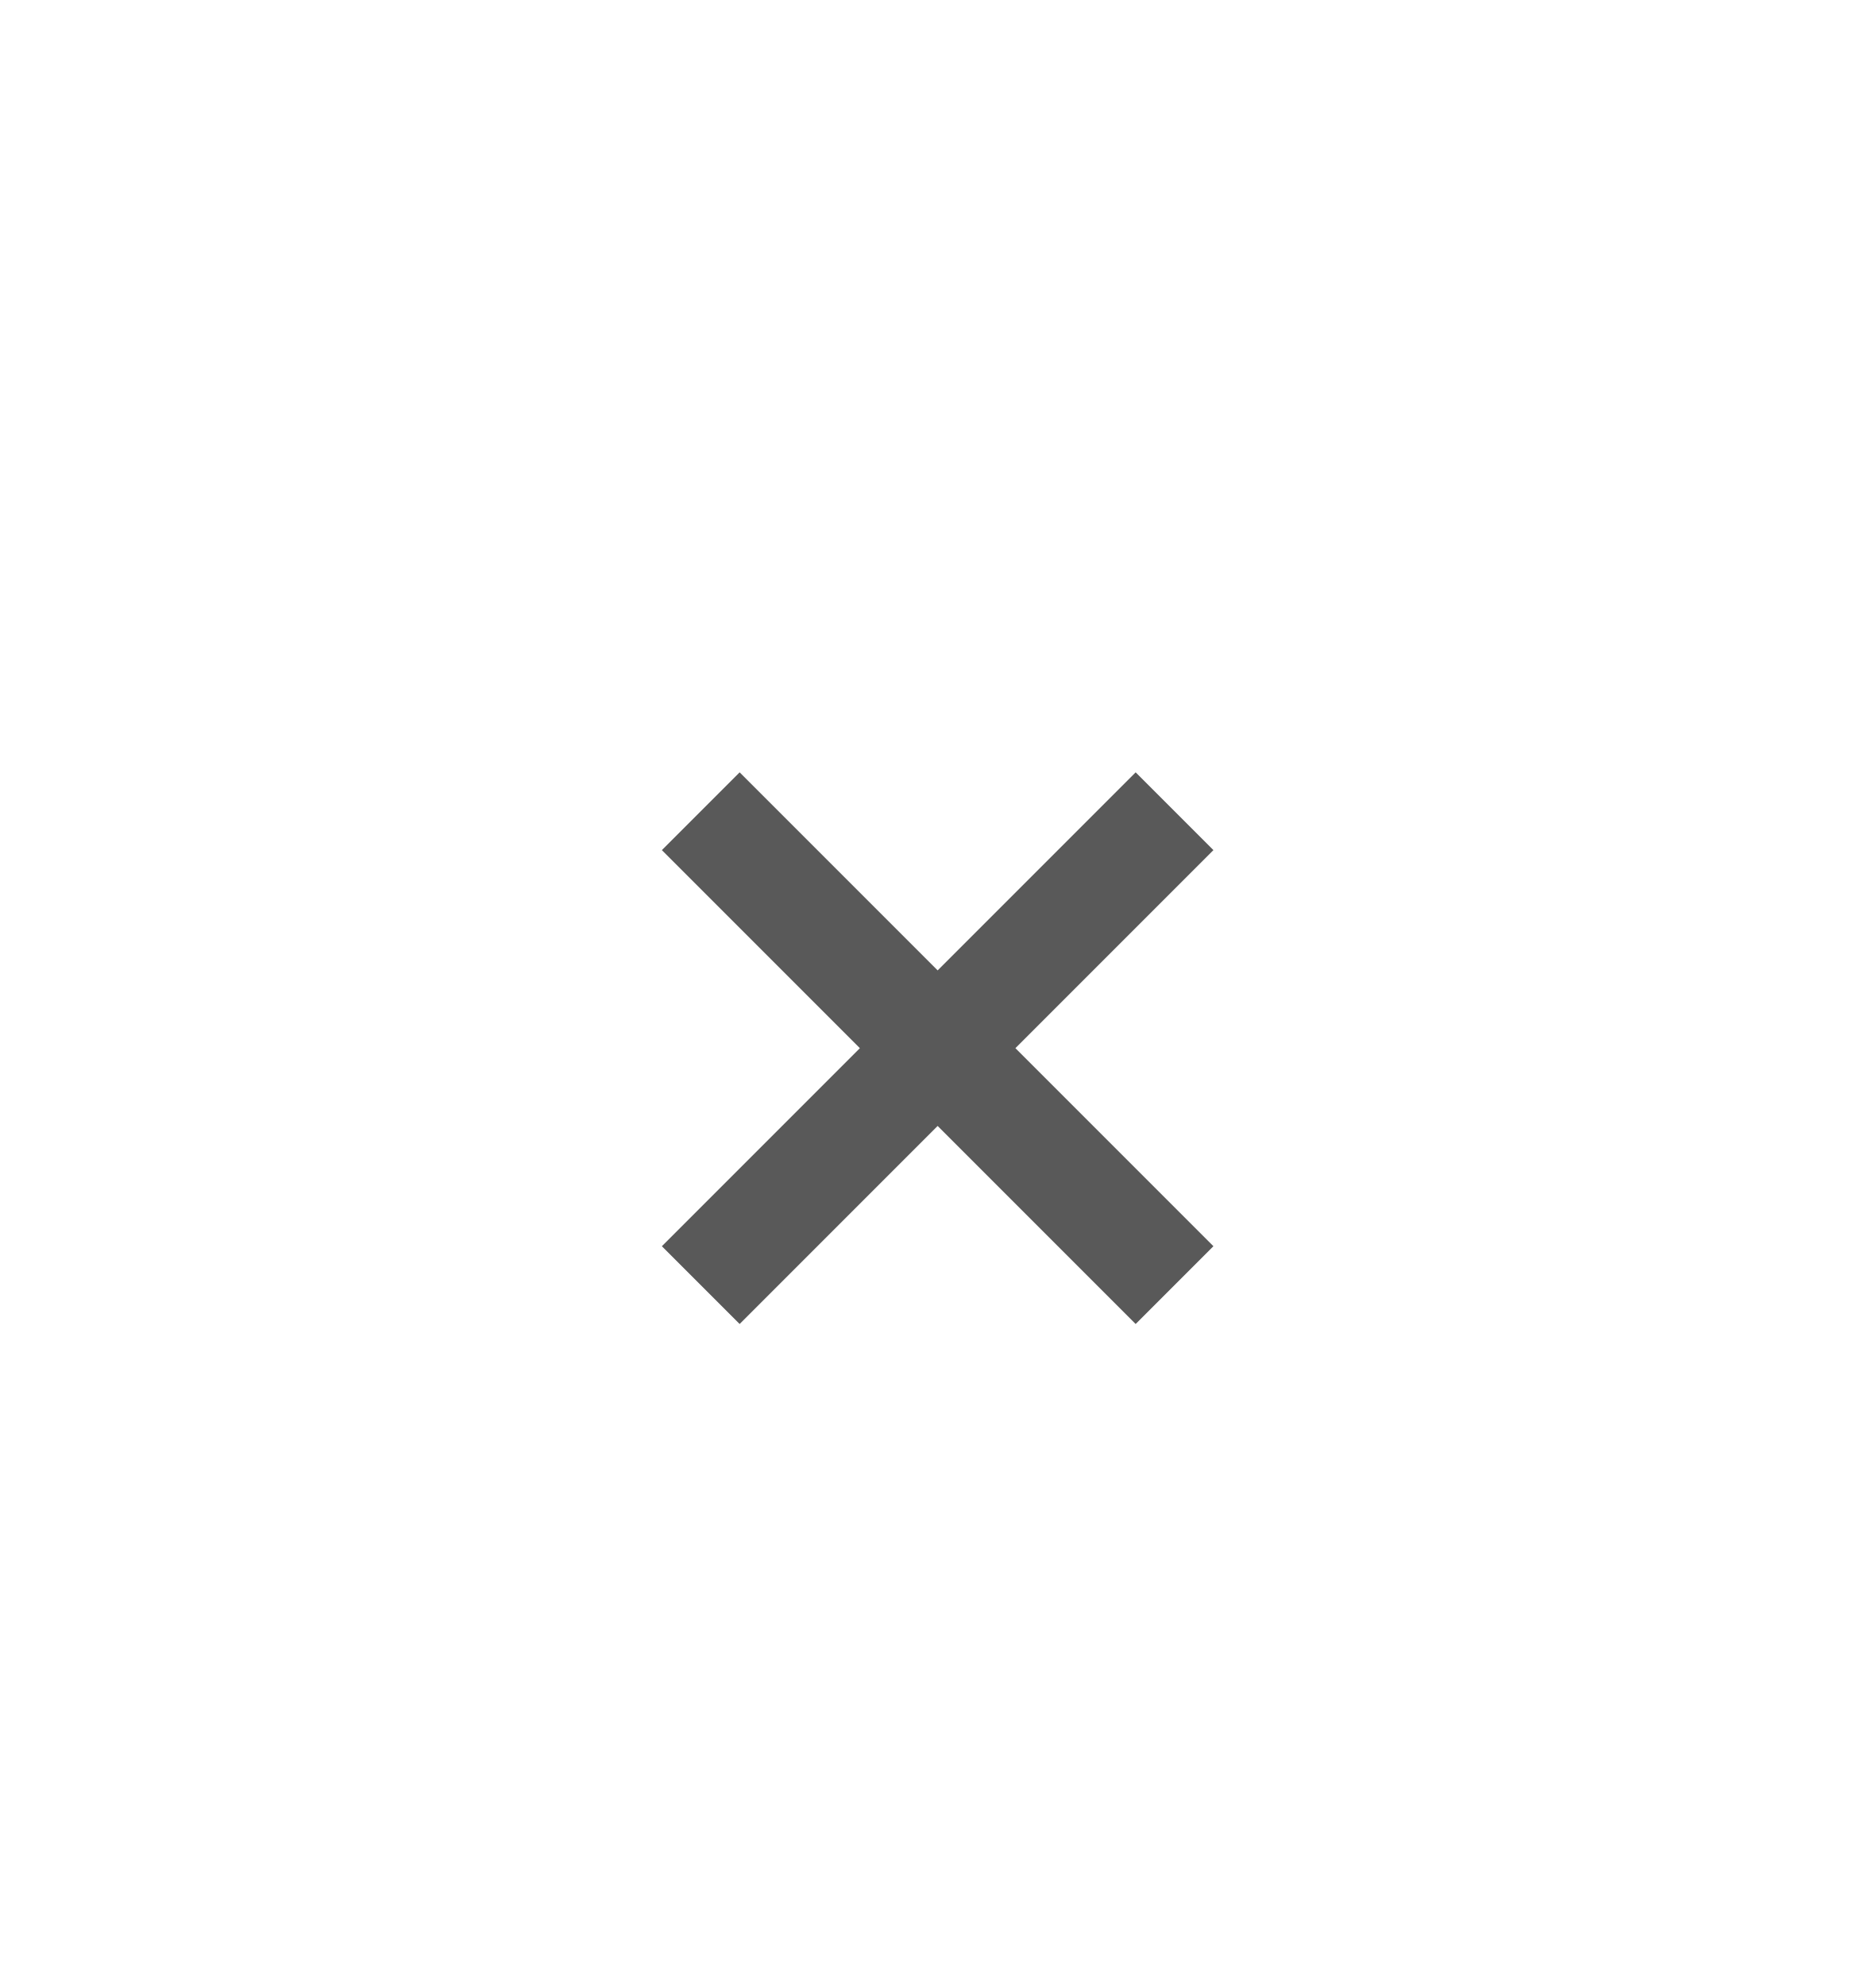
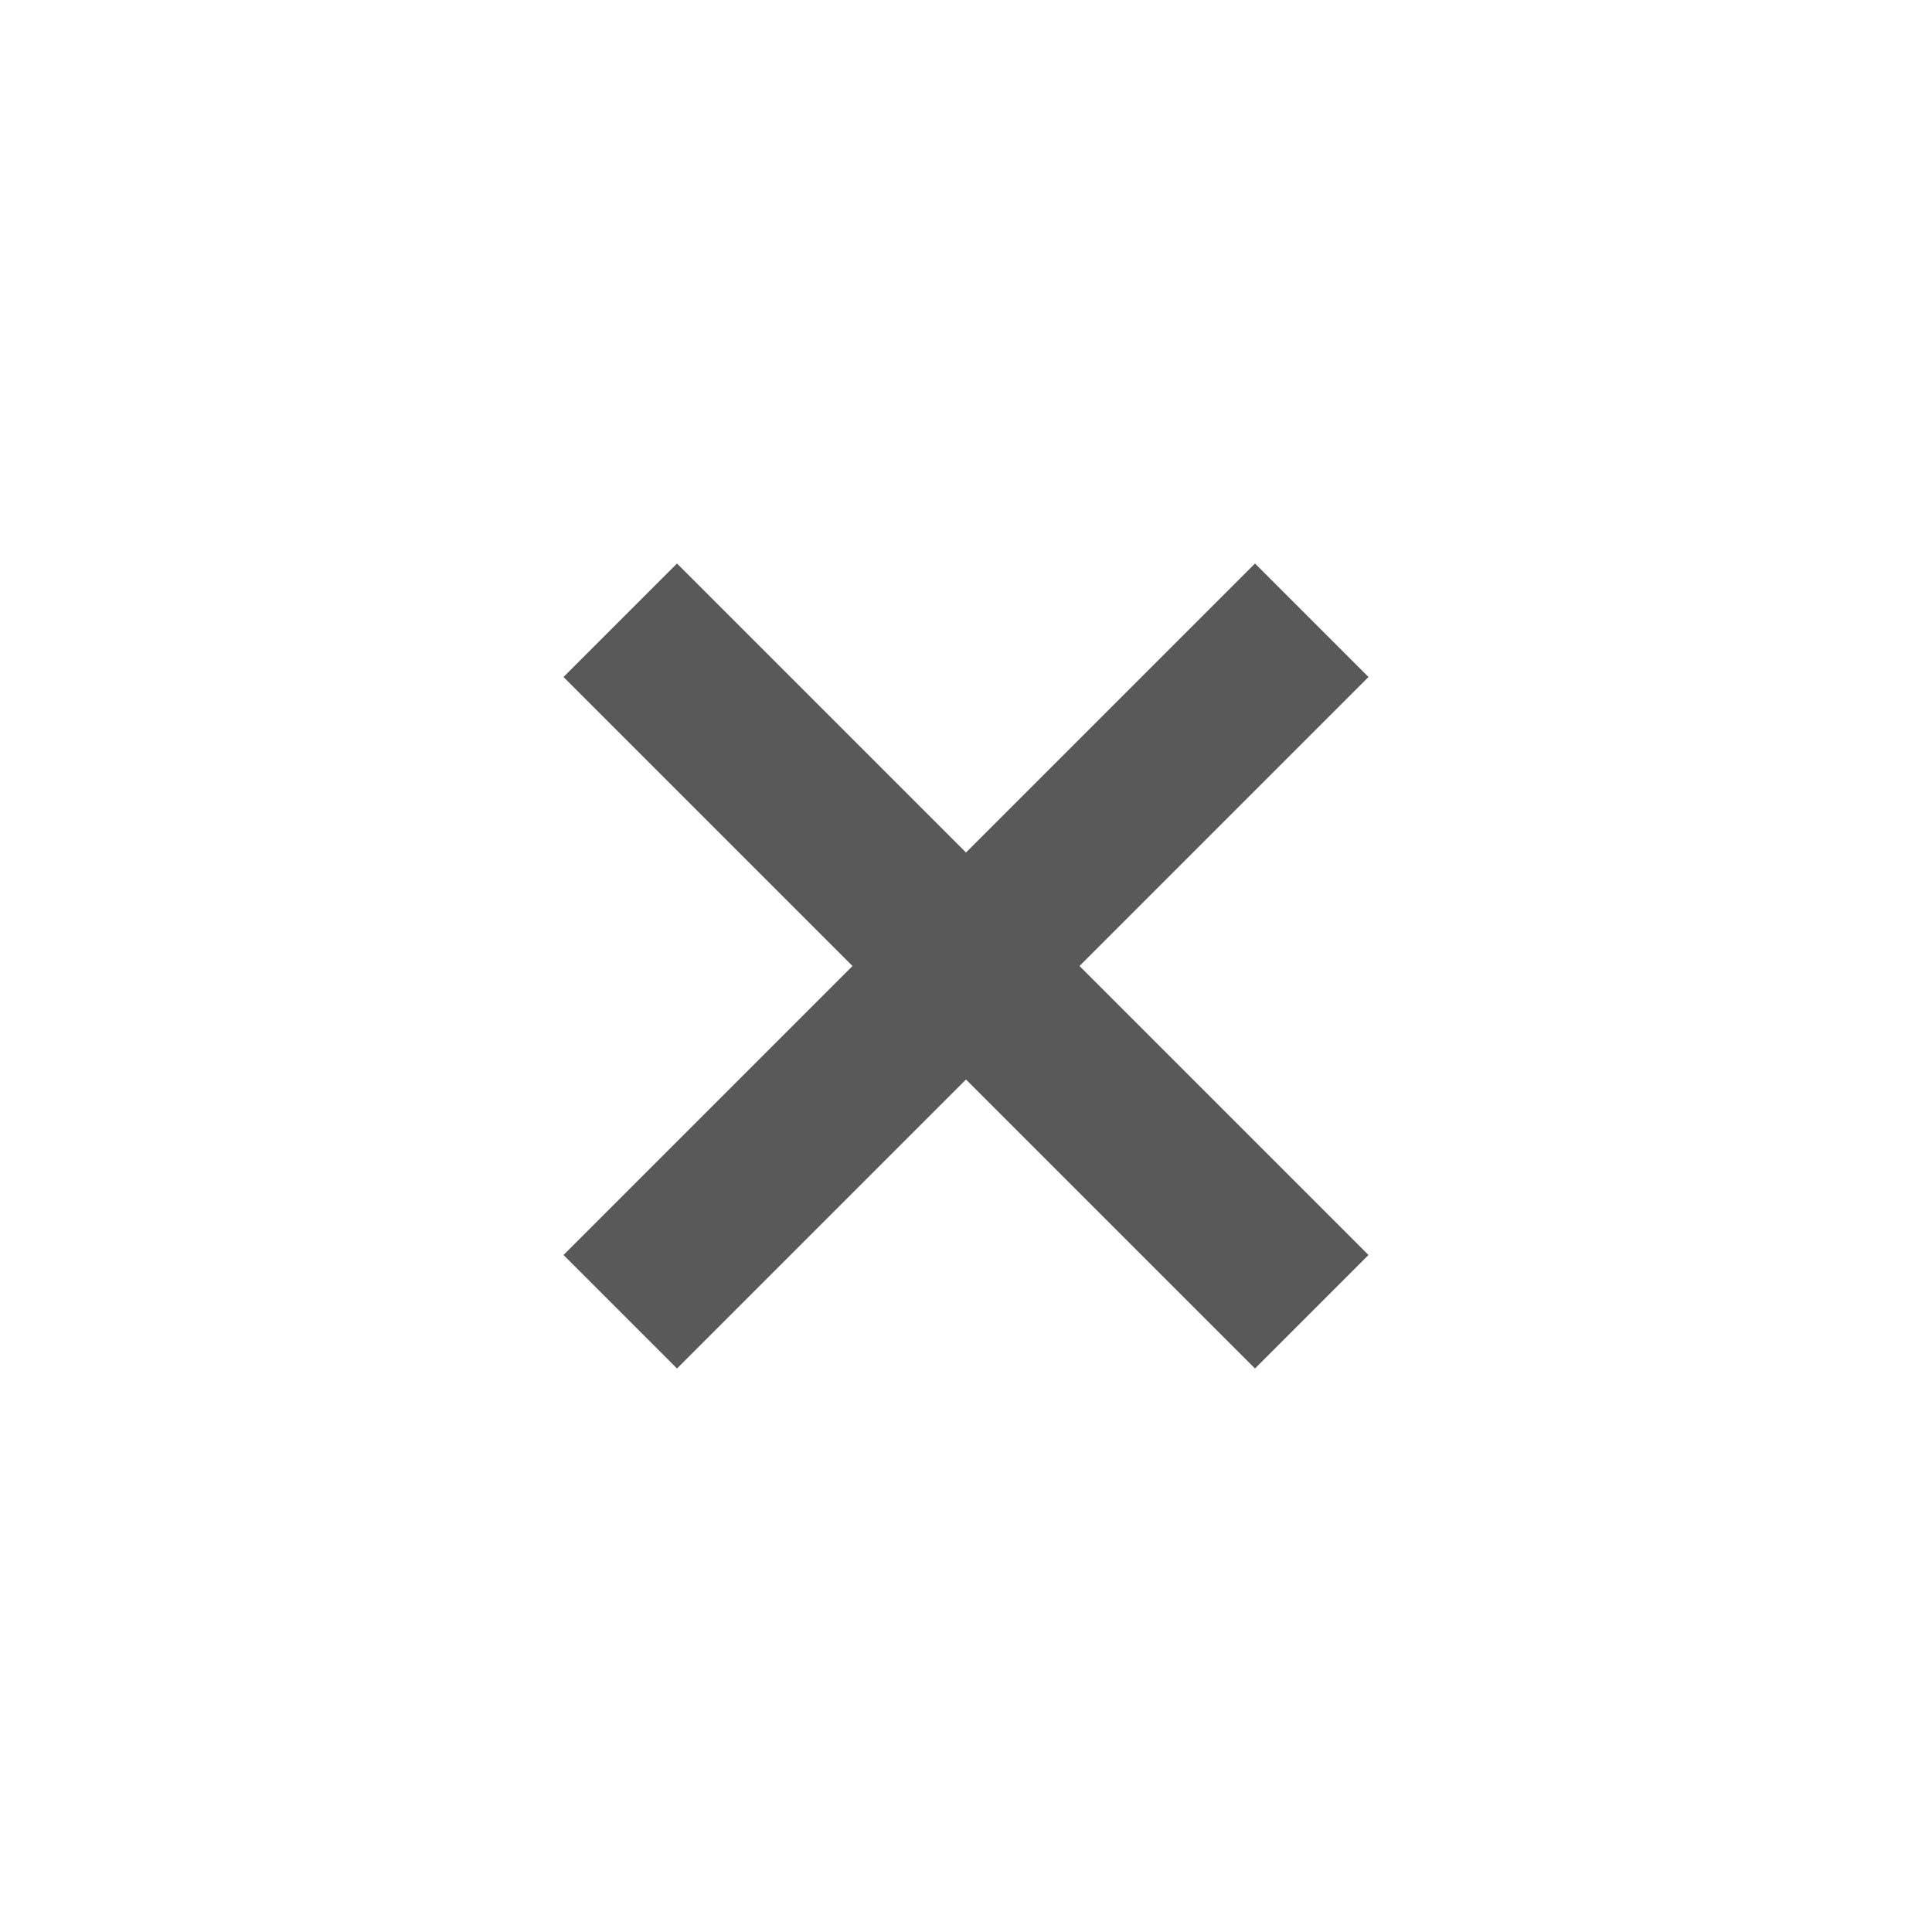
- <svg xmlns="http://www.w3.org/2000/svg" width="34" height="36">
-   <path d="M38 552.362h34v36H38z" style="fill:none" transform="translate(-38 -552.362)" />
-   <path d="m51.41 566.362-1.41 1.41 3.59 3.59-3.59 3.59 1.41 1.41 3.59-3.59 3.59 3.59 1.41-1.41-3.59-3.59 3.59-3.59-1.41-1.41-3.59 3.59z" style="opacity:.65;fill:#000" transform="translate(-38 -552.362)" />
+ <svg xmlns="http://www.w3.org/2000/svg" width="24" height="24" viewBox="0 0 24 24">
+   <path d="M43 559.362h24v24H43z" style="fill:none;stroke-width:.686" transform="translate(-43 -559.362)" />
+   <path d="m51.41 566.362-1.41 1.41 3.59 3.59-3.59 3.59 1.41 1.41 3.59-3.59 3.59 3.59 1.41-1.41-3.59-3.59 3.59-3.59-1.41-1.41-3.59 3.59z" style="opacity:.65;fill:#000" transform="translate(-43 -559.362)" />
</svg>
